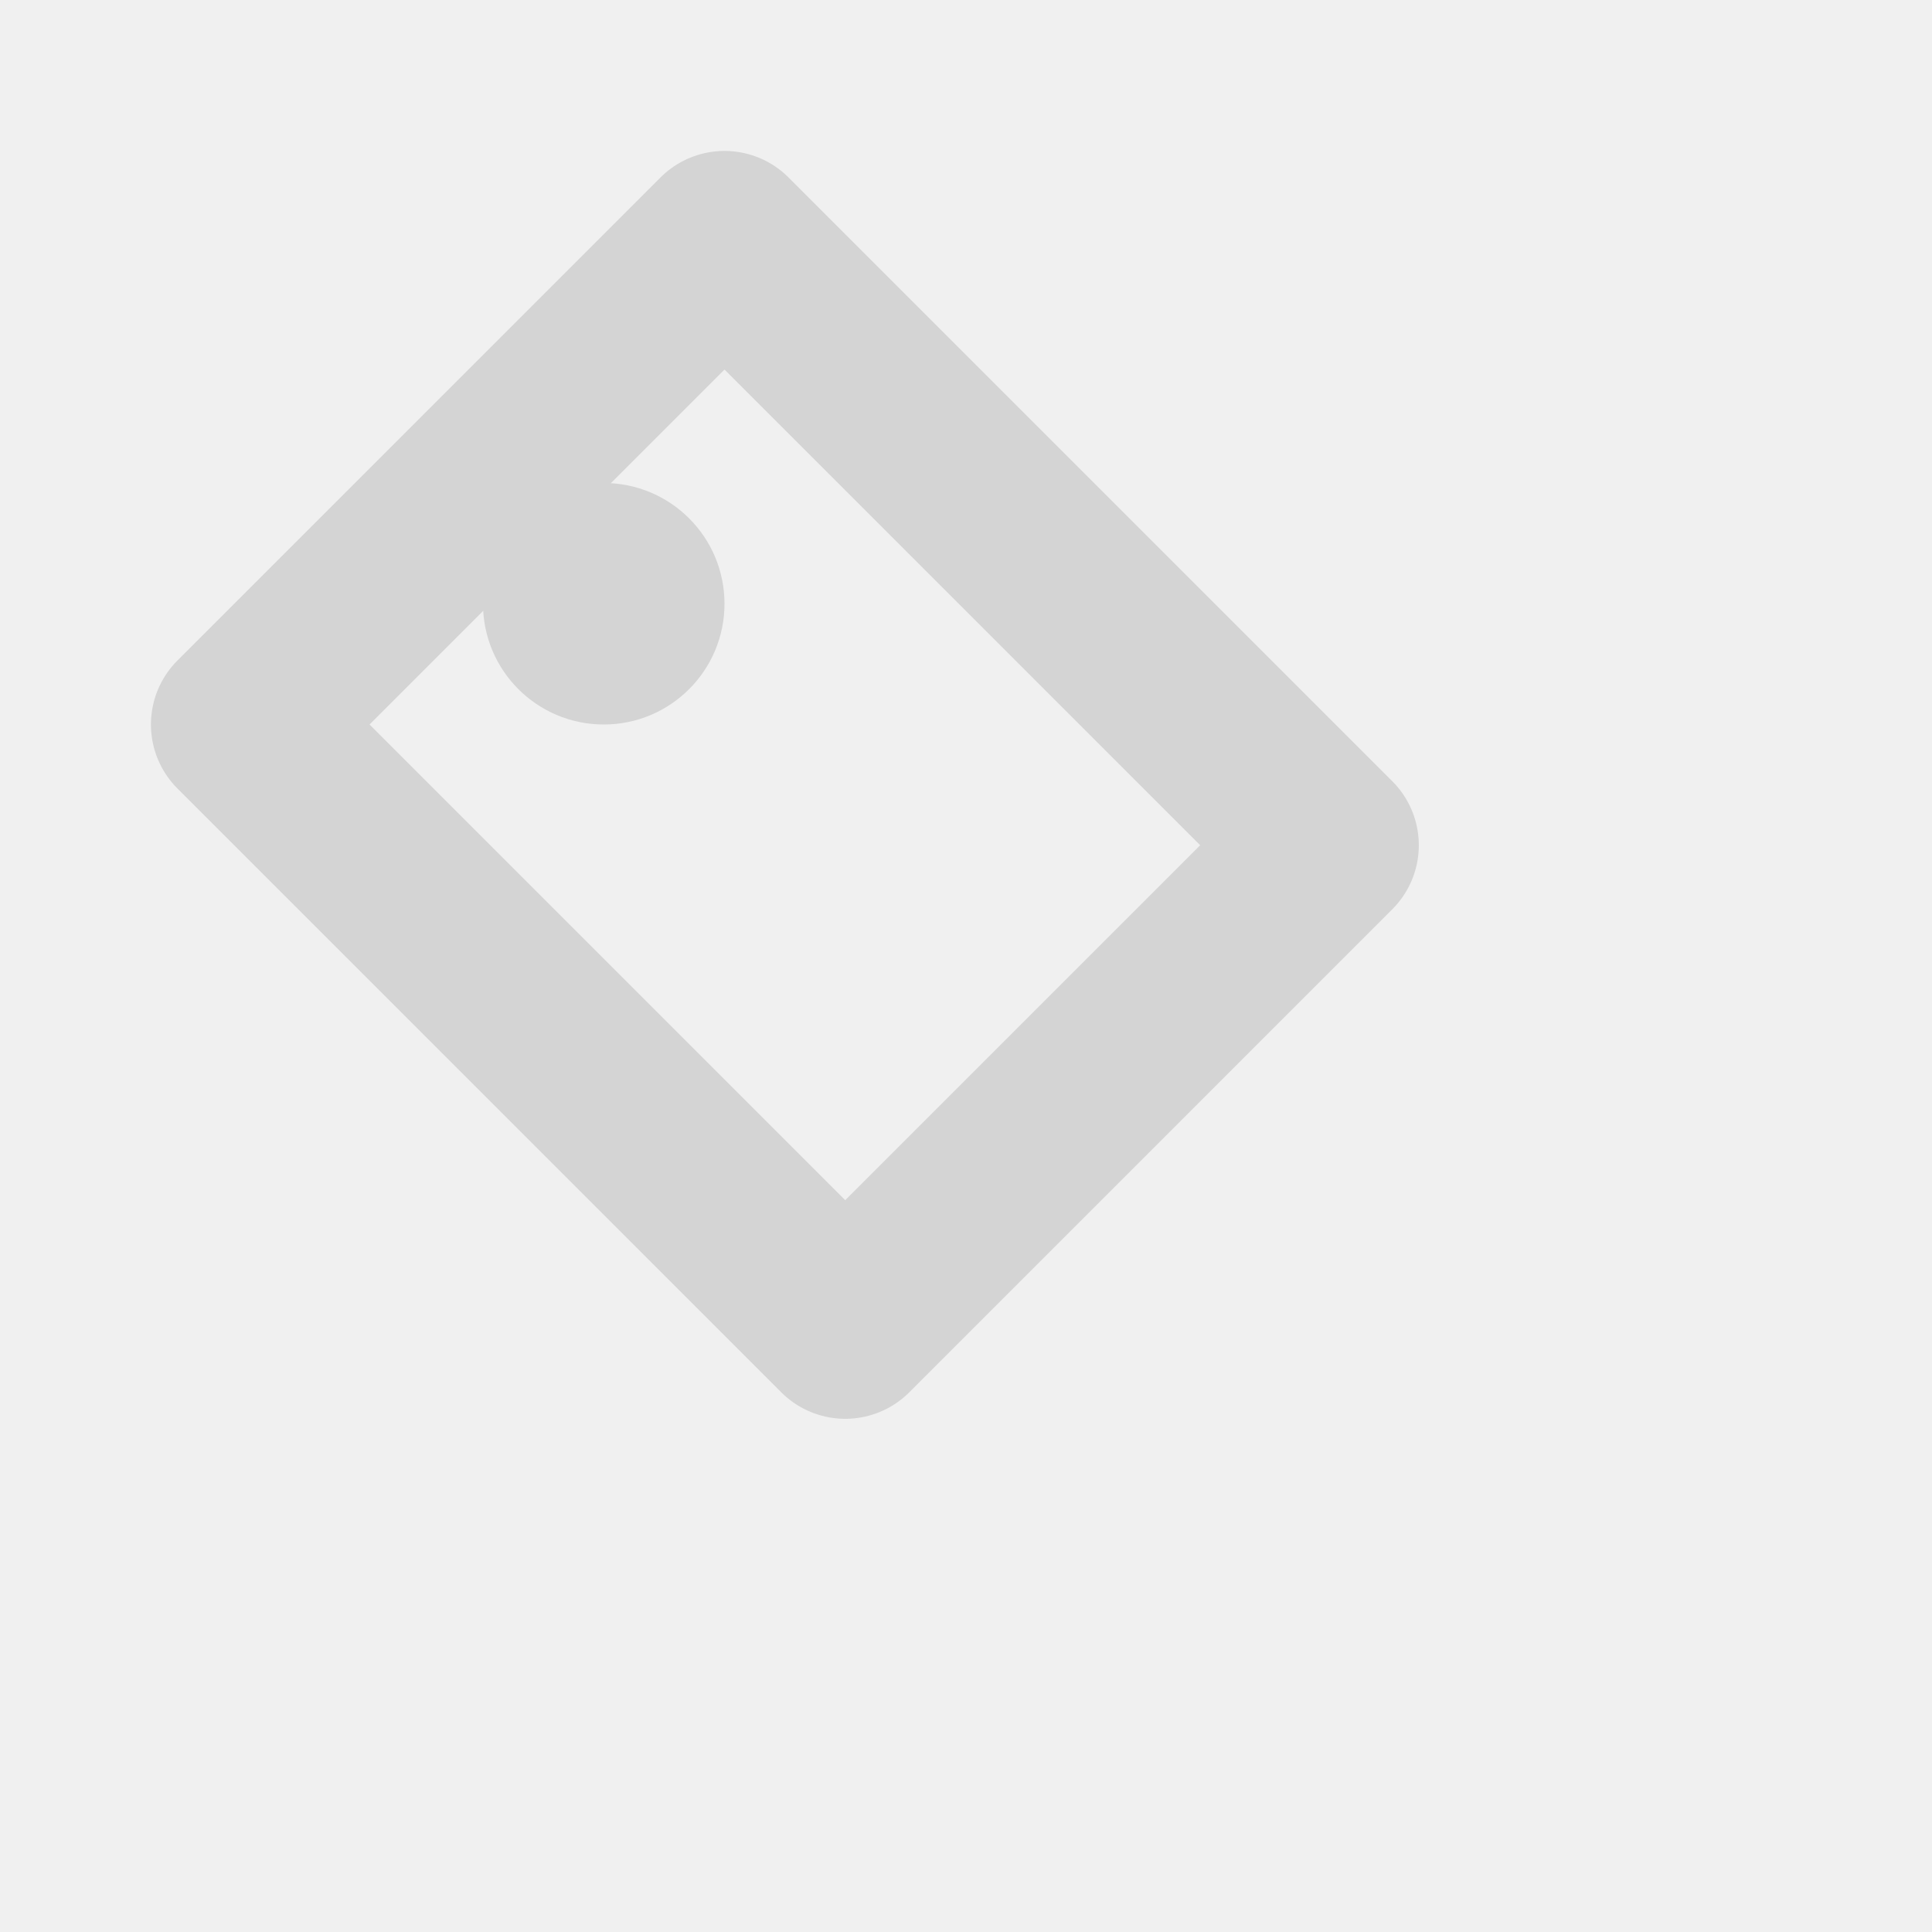
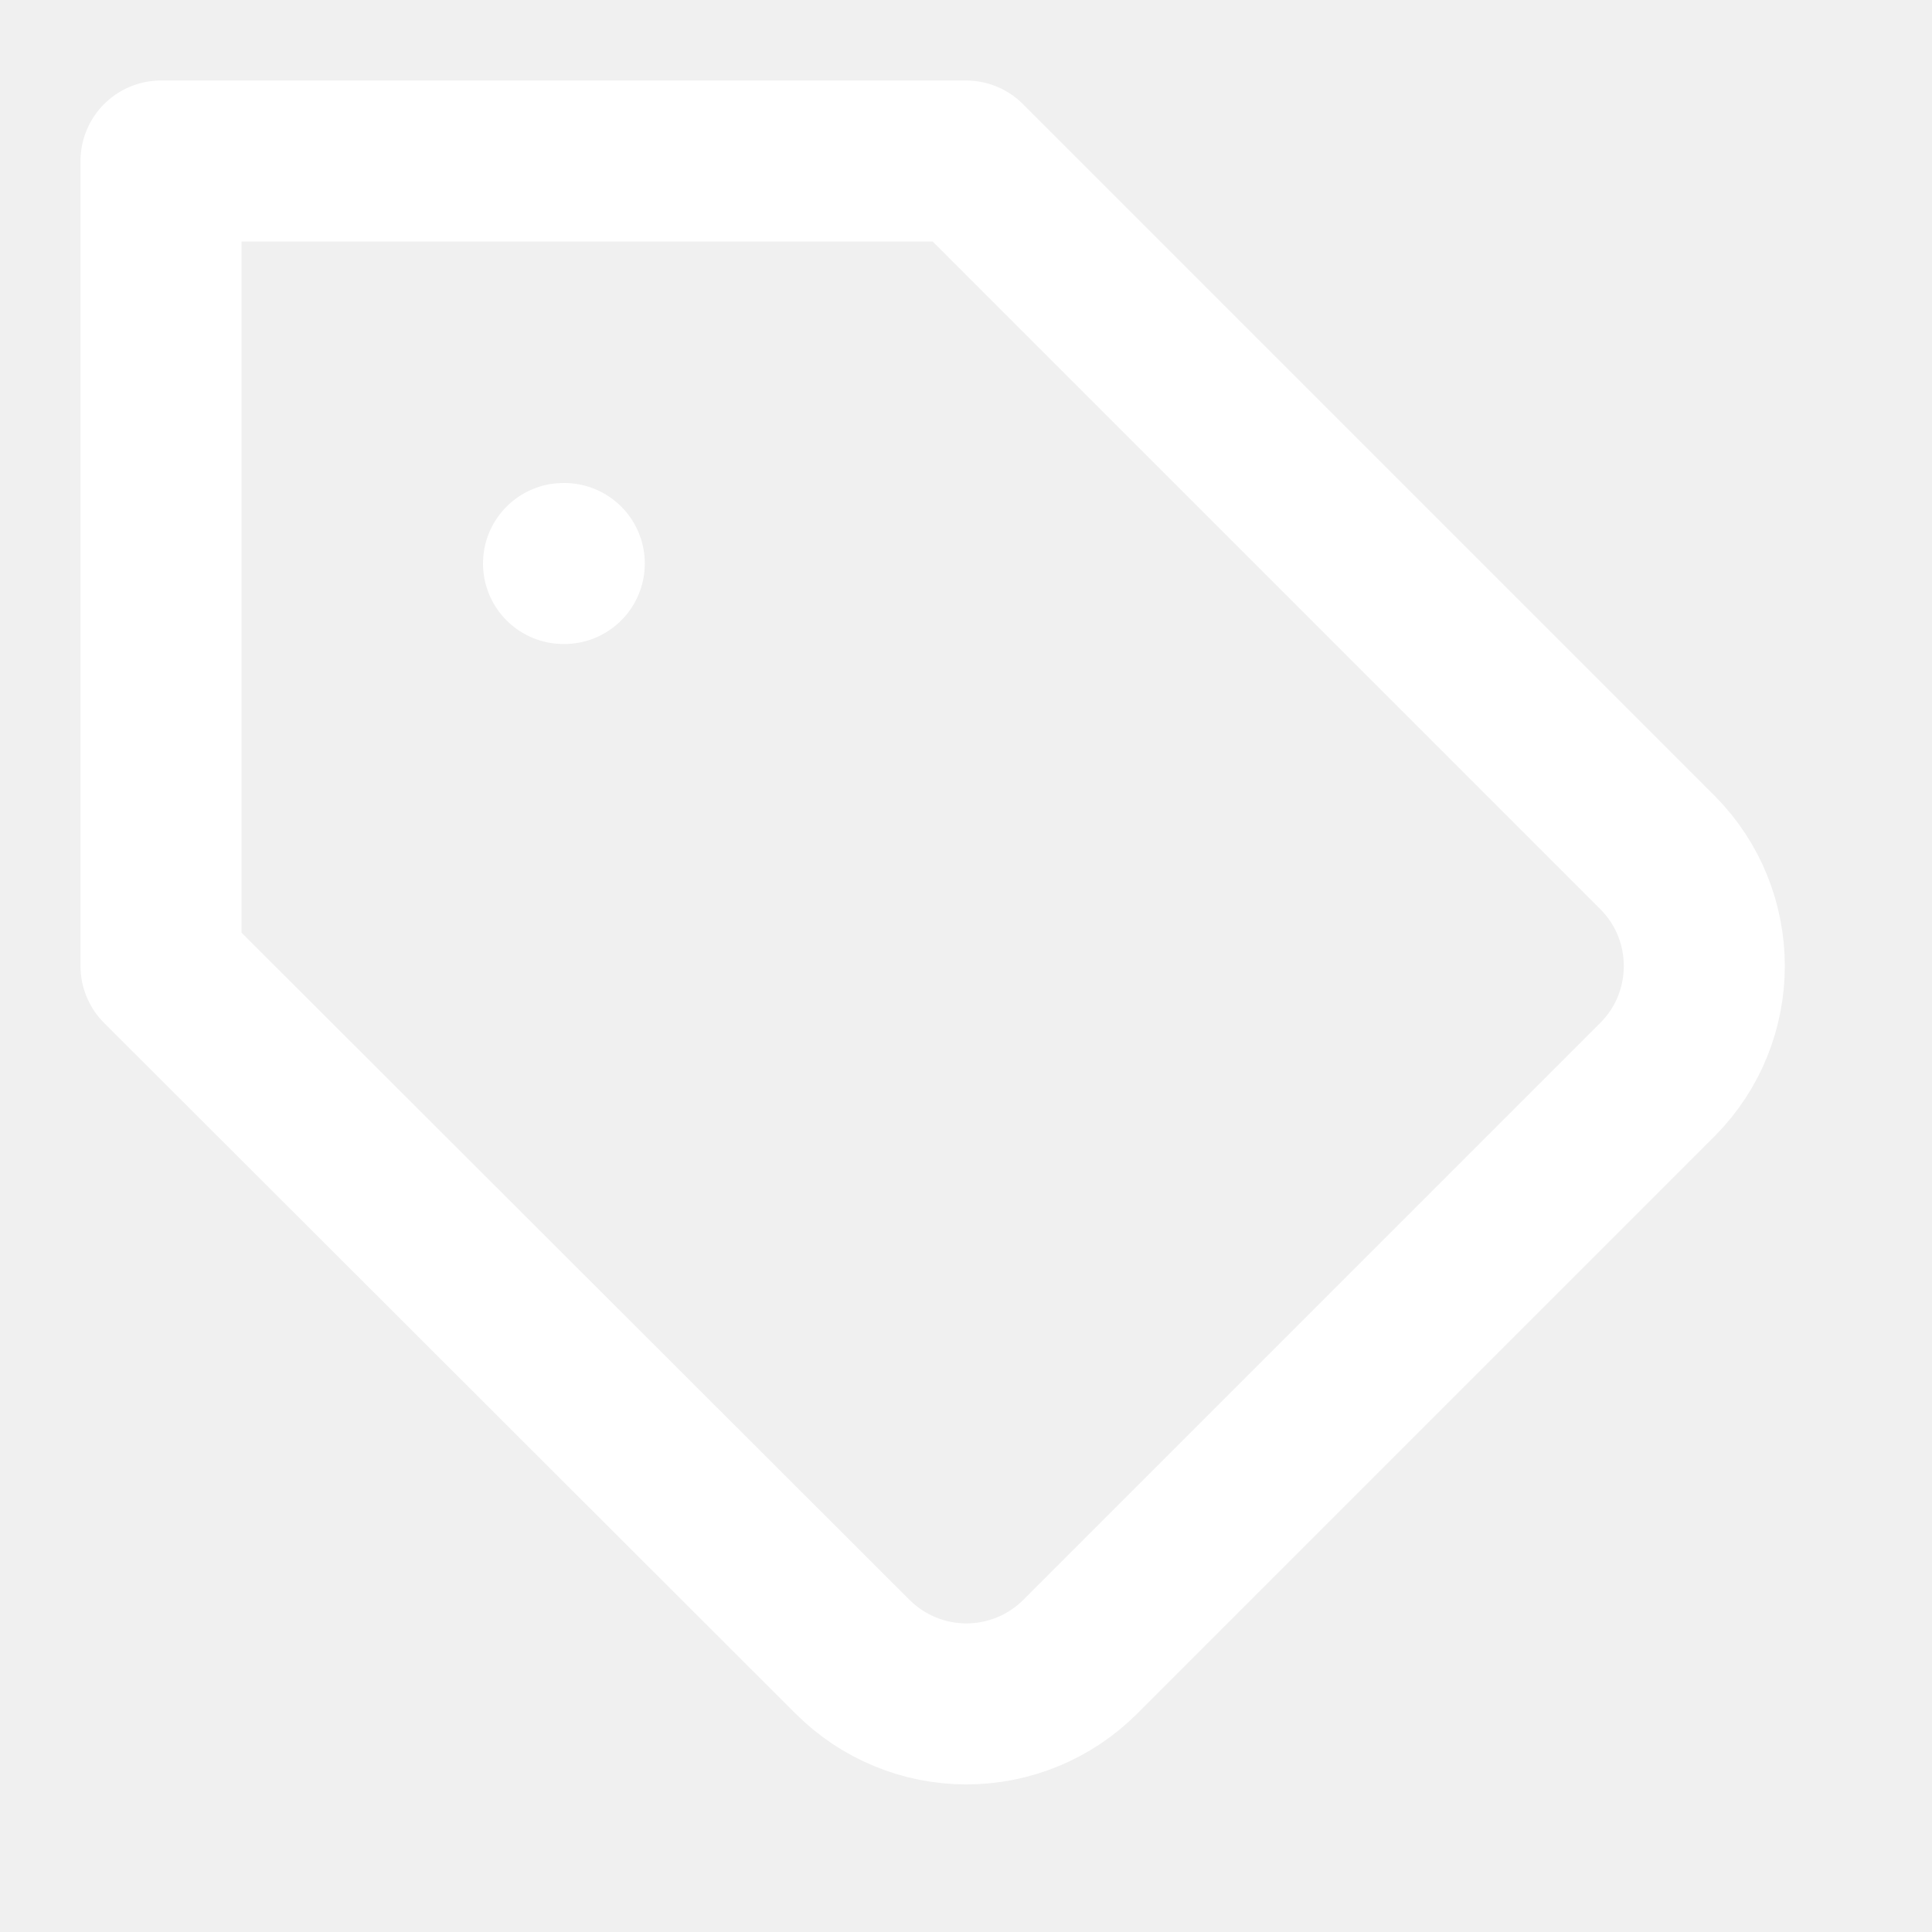
- <svg xmlns="http://www.w3.org/2000/svg" viewBox="0 0 16 16" fill="none" stroke="#D4D4D4" stroke-width="1.5" stroke-linecap="round" stroke-linejoin="round">
-   <path d="M2 6l4-4 5 5-4 4-5-5z" />
-   <circle cx="5" cy="5" r="1" fill="#D4D4D4" stroke="none" />
+ <svg xmlns="http://www.w3.org/2000/svg" width="24" height="24" viewBox="0 0 24 24" fill="none" stroke="#FFFFFF" stroke-width="2" stroke-linecap="round" stroke-linejoin="round">
+   <path d="M20.59 13.41l-7.17 7.17a2 2 0 0 1-2.83 0L2 12V2h10l8.59 8.59a2 2 0 0 1 0 2.82z" />
+   <line x1="7" y1="7" x2="7.01" y2="7" />
</svg>
